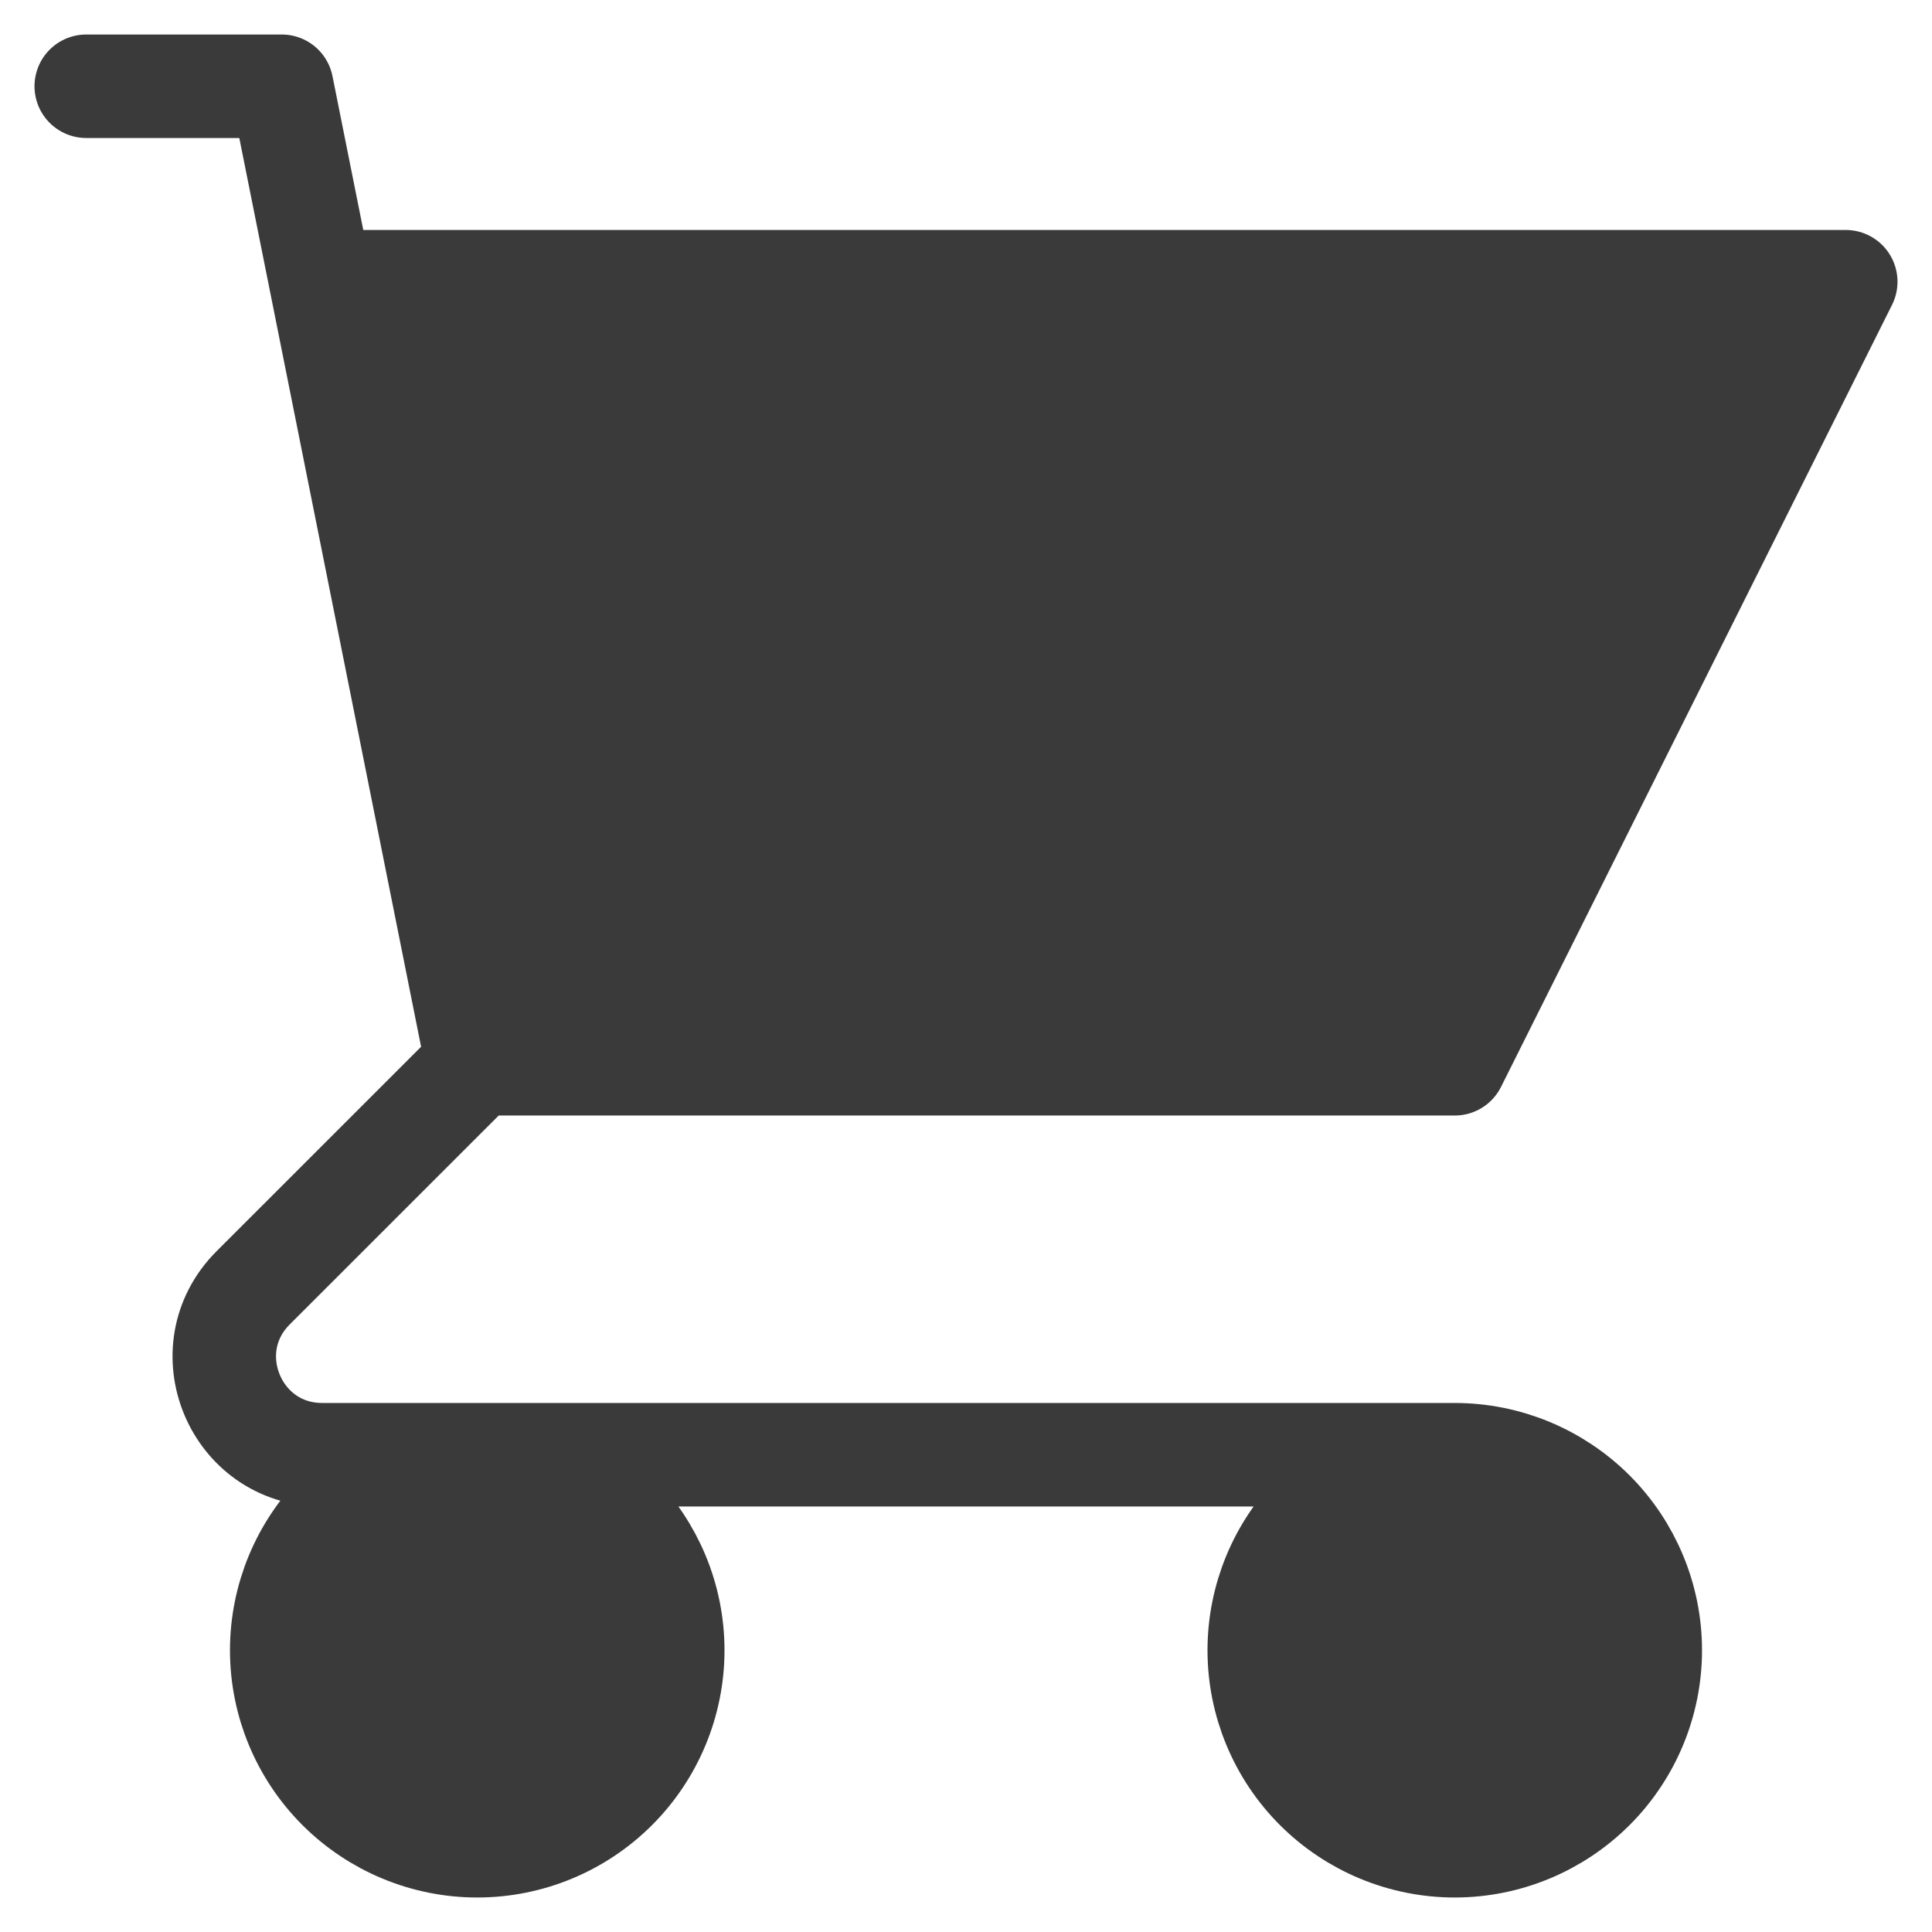
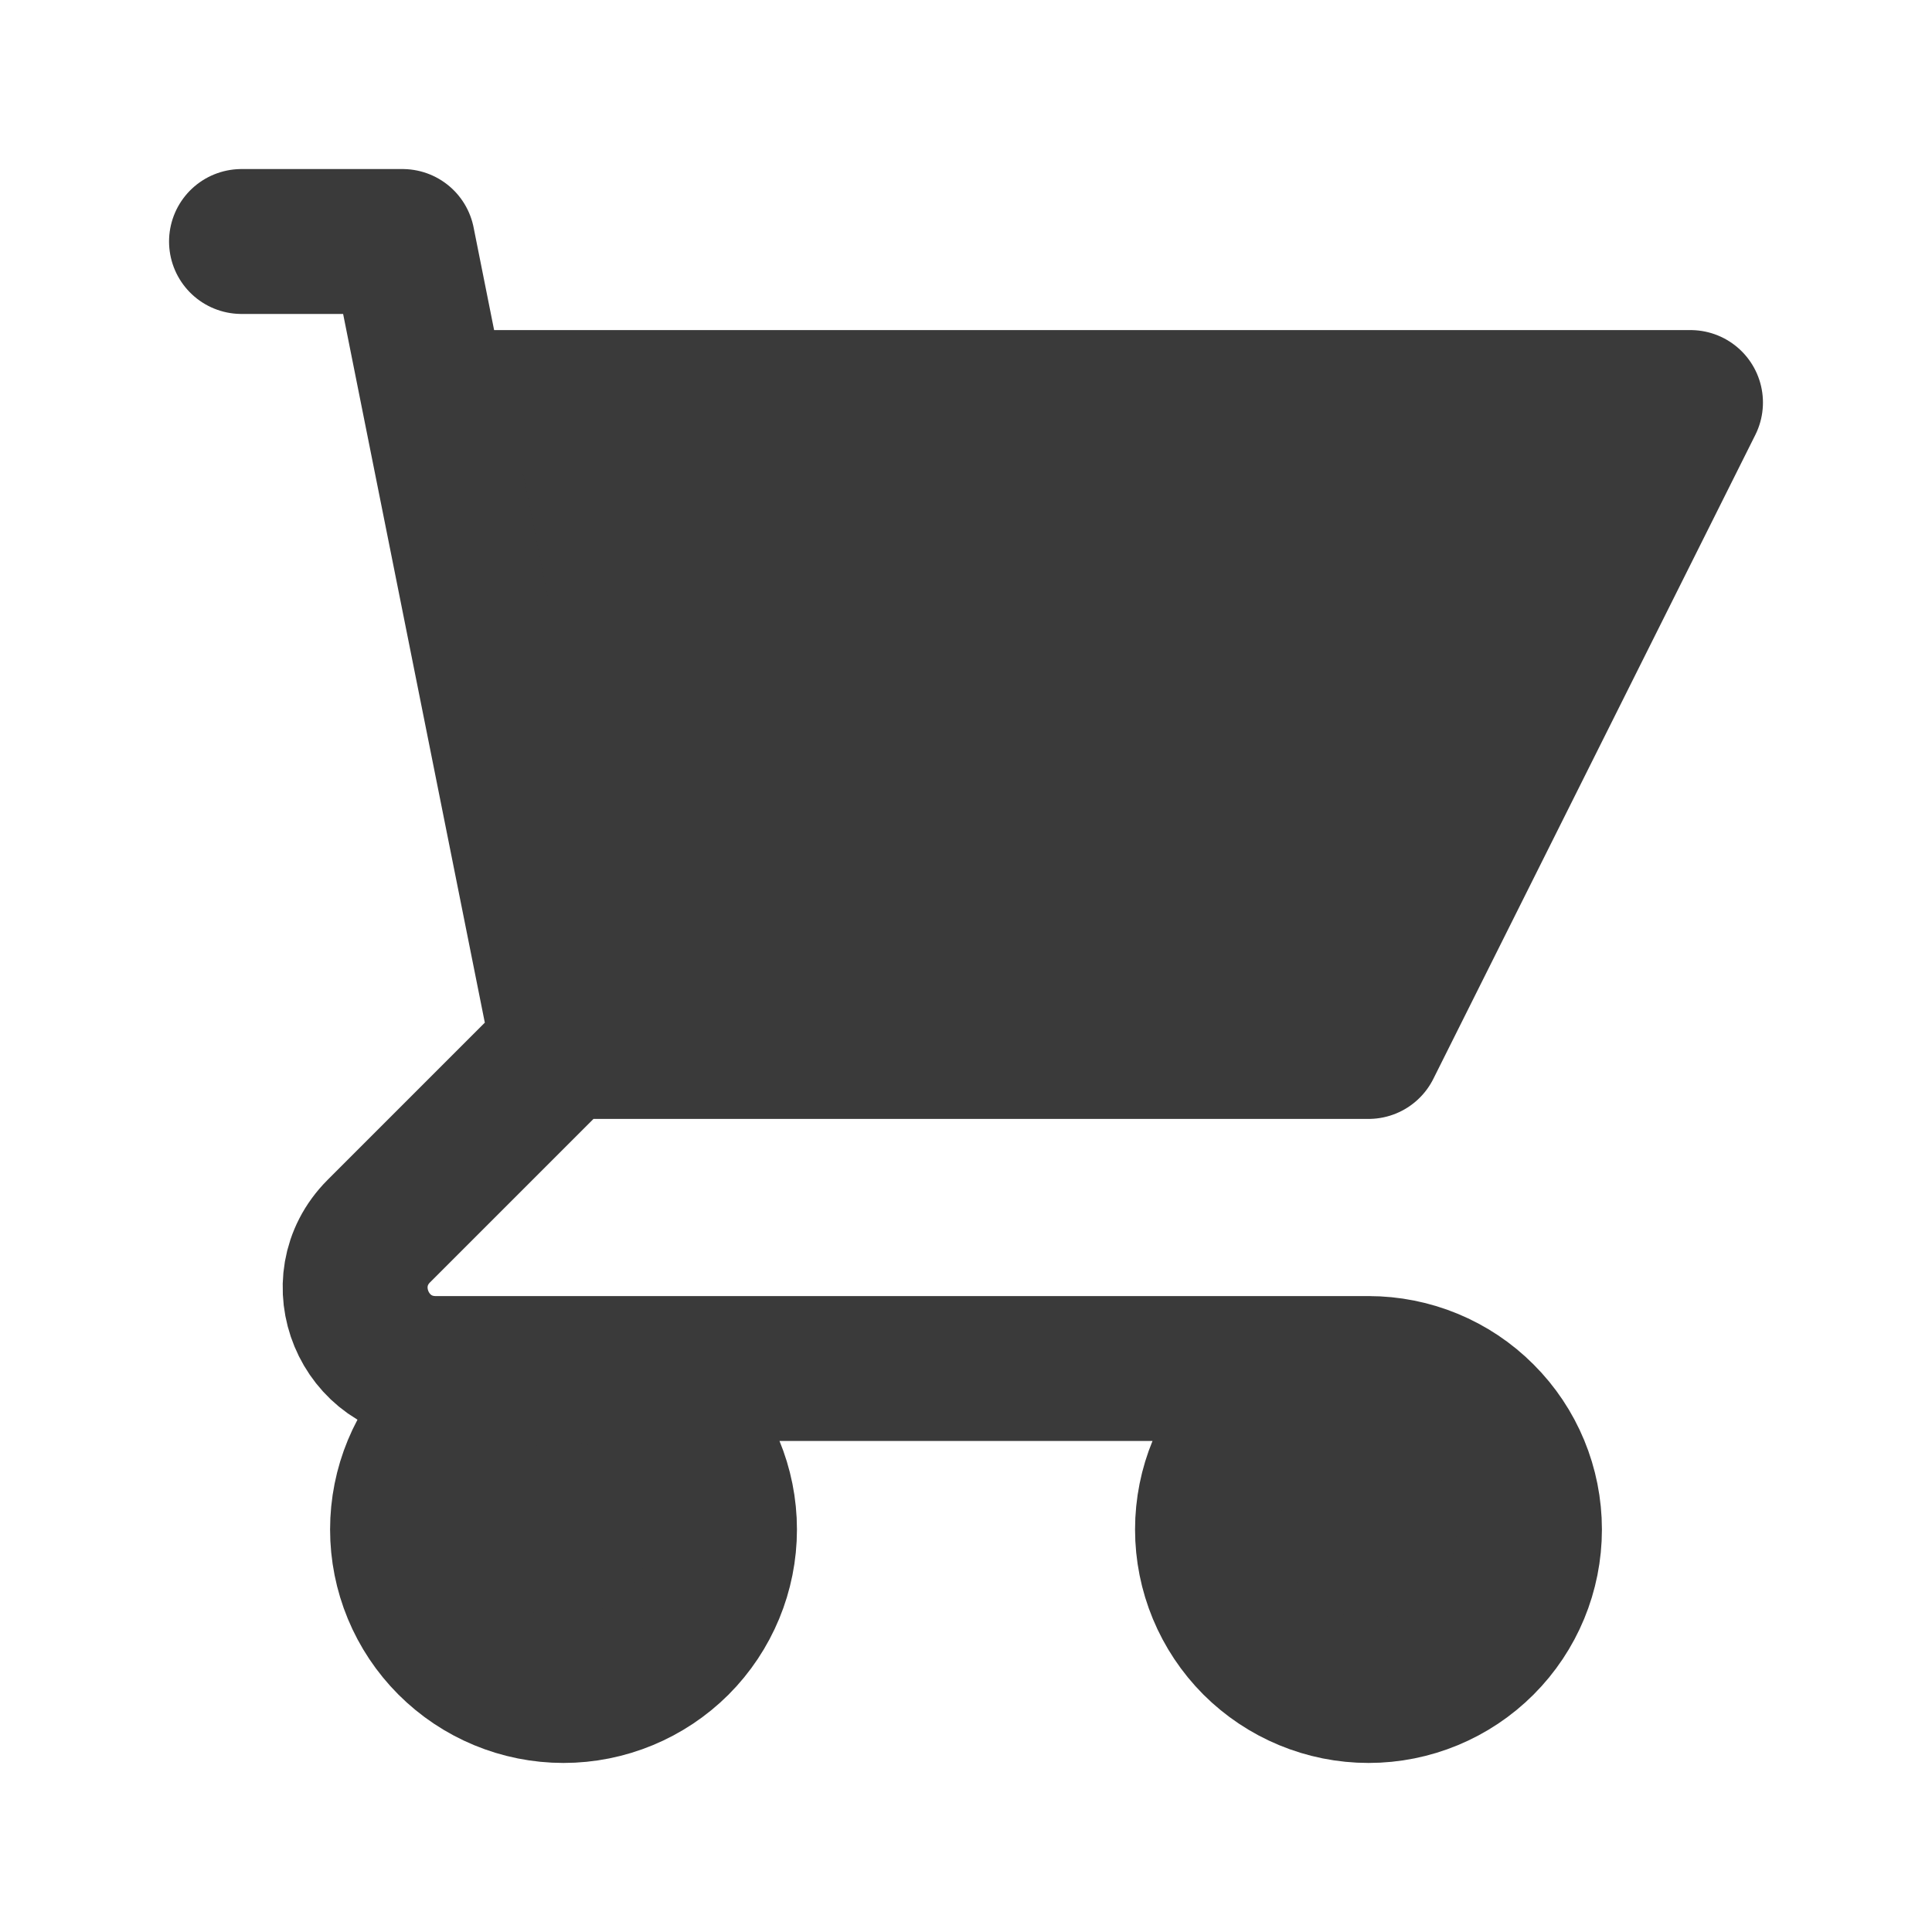
- <svg xmlns="http://www.w3.org/2000/svg" width="28" height="28" viewBox="0 0 28 28" fill="none">
-   <path d="M21.083 15.417H6.917L3.668 18.665C2.776 19.558 3.408 21.083 4.67 21.083H6.917H21.083C21.835 21.083 22.555 21.382 23.087 21.913C23.618 22.445 23.917 23.165 23.917 23.917C23.917 24.668 23.618 25.389 23.087 25.92C22.555 26.451 21.835 26.75 21.083 26.75C20.332 26.75 19.611 26.451 19.08 25.92C18.549 25.389 18.25 24.668 18.25 23.917C18.25 23.165 18.549 22.445 19.08 21.913C19.611 21.382 20.332 21.083 21.083 21.083H6.917C7.668 21.083 8.389 21.382 8.92 21.913C9.451 22.445 9.75 23.165 9.75 23.917C9.75 24.668 9.451 25.389 8.92 25.92C8.389 26.451 7.668 26.75 6.917 26.75C6.165 26.75 5.445 26.451 4.913 25.92C4.382 25.389 4.083 24.668 4.083 23.917C4.083 23.165 4.382 22.445 4.913 21.913C5.445 21.382 6.165 21.083 6.917 21.083H4.67C3.408 21.083 2.776 19.558 3.668 18.665L6.917 15.417L4.65 4.083H26.75L21.083 15.417Z" fill="#3A3A3A" />
-   <path d="M1.25 1.25H4.083L4.65 4.083M4.65 4.083H26.75L21.083 15.417H6.917M4.65 4.083L6.917 15.417M6.917 15.417L3.668 18.665C2.776 19.558 3.408 21.083 4.67 21.083H21.083M21.083 21.083C20.332 21.083 19.611 21.382 19.08 21.913C18.549 22.445 18.25 23.165 18.25 23.917C18.25 24.668 18.549 25.389 19.08 25.92C19.611 26.451 20.332 26.75 21.083 26.75C21.835 26.75 22.555 26.451 23.087 25.92C23.618 25.389 23.917 24.668 23.917 23.917C23.917 23.165 23.618 22.445 23.087 21.913C22.555 21.382 21.835 21.083 21.083 21.083ZM9.75 23.917C9.75 24.668 9.451 25.389 8.92 25.92C8.389 26.451 7.668 26.75 6.917 26.75C6.165 26.75 5.445 26.451 4.913 25.92C4.382 25.389 4.083 24.668 4.083 23.917C4.083 23.165 4.382 22.445 4.913 21.913C5.445 21.382 6.165 21.083 6.917 21.083C7.668 21.083 8.389 21.382 8.92 21.913C9.451 22.445 9.75 23.165 9.75 23.917Z" stroke="#3A3A3A" stroke-width="1.5" stroke-linecap="round" stroke-linejoin="round" />
+ <svg xmlns="http://www.w3.org/2000/svg" width="20" height="20" viewBox="0 0 20 20" fill="none">
+   <path d="M14.167 10.833H5.833L3.922 12.744C3.397 13.269 3.769 14.167 4.512 14.167H5.833H14.167C14.609 14.167 15.033 14.342 15.345 14.655C15.658 14.967 15.833 15.391 15.833 15.833C15.833 16.275 15.658 16.699 15.345 17.012C15.033 17.324 14.609 17.5 14.167 17.5C13.725 17.5 13.301 17.324 12.988 17.012C12.676 16.699 12.5 16.275 12.5 15.833C12.5 15.391 12.676 14.967 12.988 14.655C13.301 14.342 13.725 14.167 14.167 14.167H5.833C6.275 14.167 6.699 14.342 7.012 14.655C7.324 14.967 7.5 15.391 7.5 15.833C7.5 16.275 7.324 16.699 7.012 17.012C6.699 17.324 6.275 17.5 5.833 17.5C5.391 17.5 4.967 17.324 4.655 17.012C4.342 16.699 4.167 16.275 4.167 15.833C4.167 15.391 4.342 14.967 4.655 14.655C4.967 14.342 5.391 14.167 5.833 14.167H4.512C3.769 14.167 3.397 13.269 3.922 12.744L5.833 10.833L4.5 4.167H17.5L14.167 10.833Z" fill="#3A3A3A" />
+   <path d="M2.5 2.5H4.167L4.5 4.167M4.5 4.167H17.5L14.167 10.833H5.833M4.5 4.167L5.833 10.833M5.833 10.833L3.922 12.744C3.397 13.269 3.769 14.167 4.512 14.167H14.167M14.167 14.167C13.725 14.167 13.301 14.342 12.988 14.655C12.676 14.967 12.5 15.391 12.5 15.833C12.5 16.275 12.676 16.699 12.988 17.012C13.301 17.324 13.725 17.5 14.167 17.5C14.609 17.5 15.033 17.324 15.345 17.012C15.658 16.699 15.833 16.275 15.833 15.833C15.833 15.391 15.658 14.967 15.345 14.655C15.033 14.342 14.609 14.167 14.167 14.167ZM7.5 15.833C7.5 16.275 7.324 16.699 7.012 17.012C6.699 17.324 6.275 17.5 5.833 17.5C5.391 17.5 4.967 17.324 4.655 17.012C4.342 16.699 4.167 16.275 4.167 15.833C4.167 15.391 4.342 14.967 4.655 14.655C4.967 14.342 5.391 14.167 5.833 14.167C6.275 14.167 6.699 14.342 7.012 14.655C7.324 14.967 7.5 15.391 7.5 15.833Z" stroke="#3A3A3A" stroke-width="1.5" stroke-linecap="round" stroke-linejoin="round" />
</svg>
